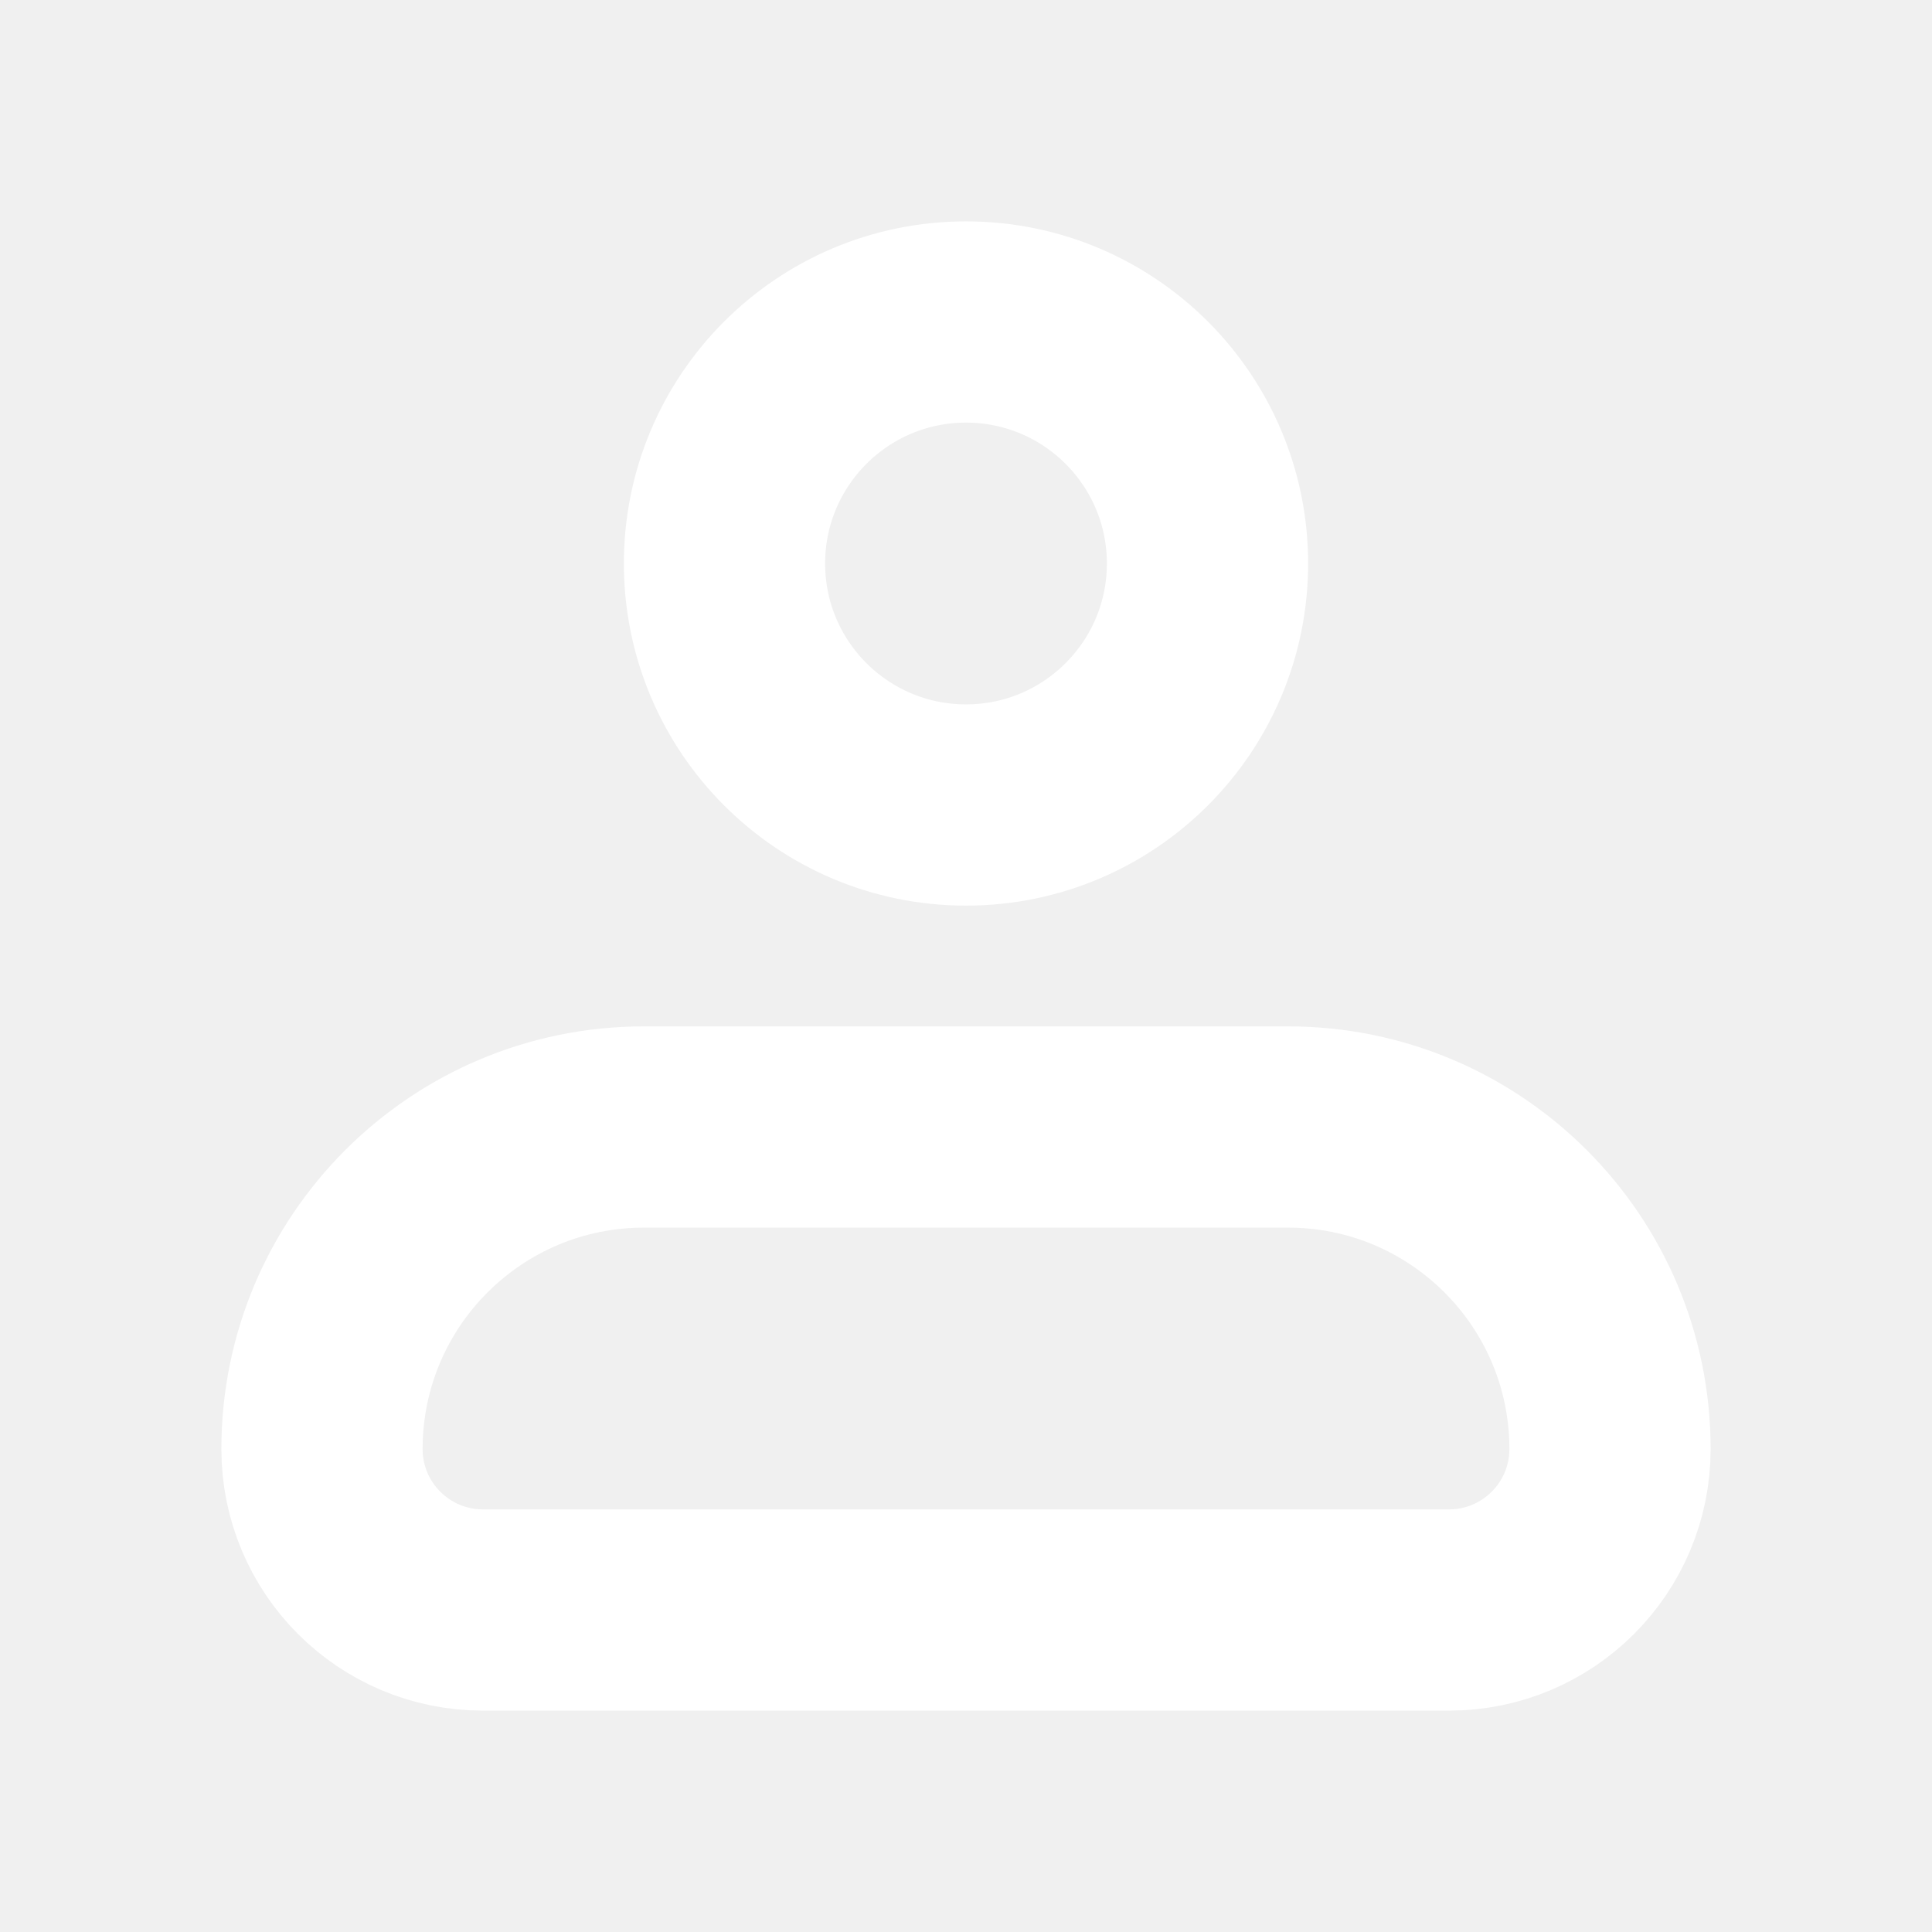
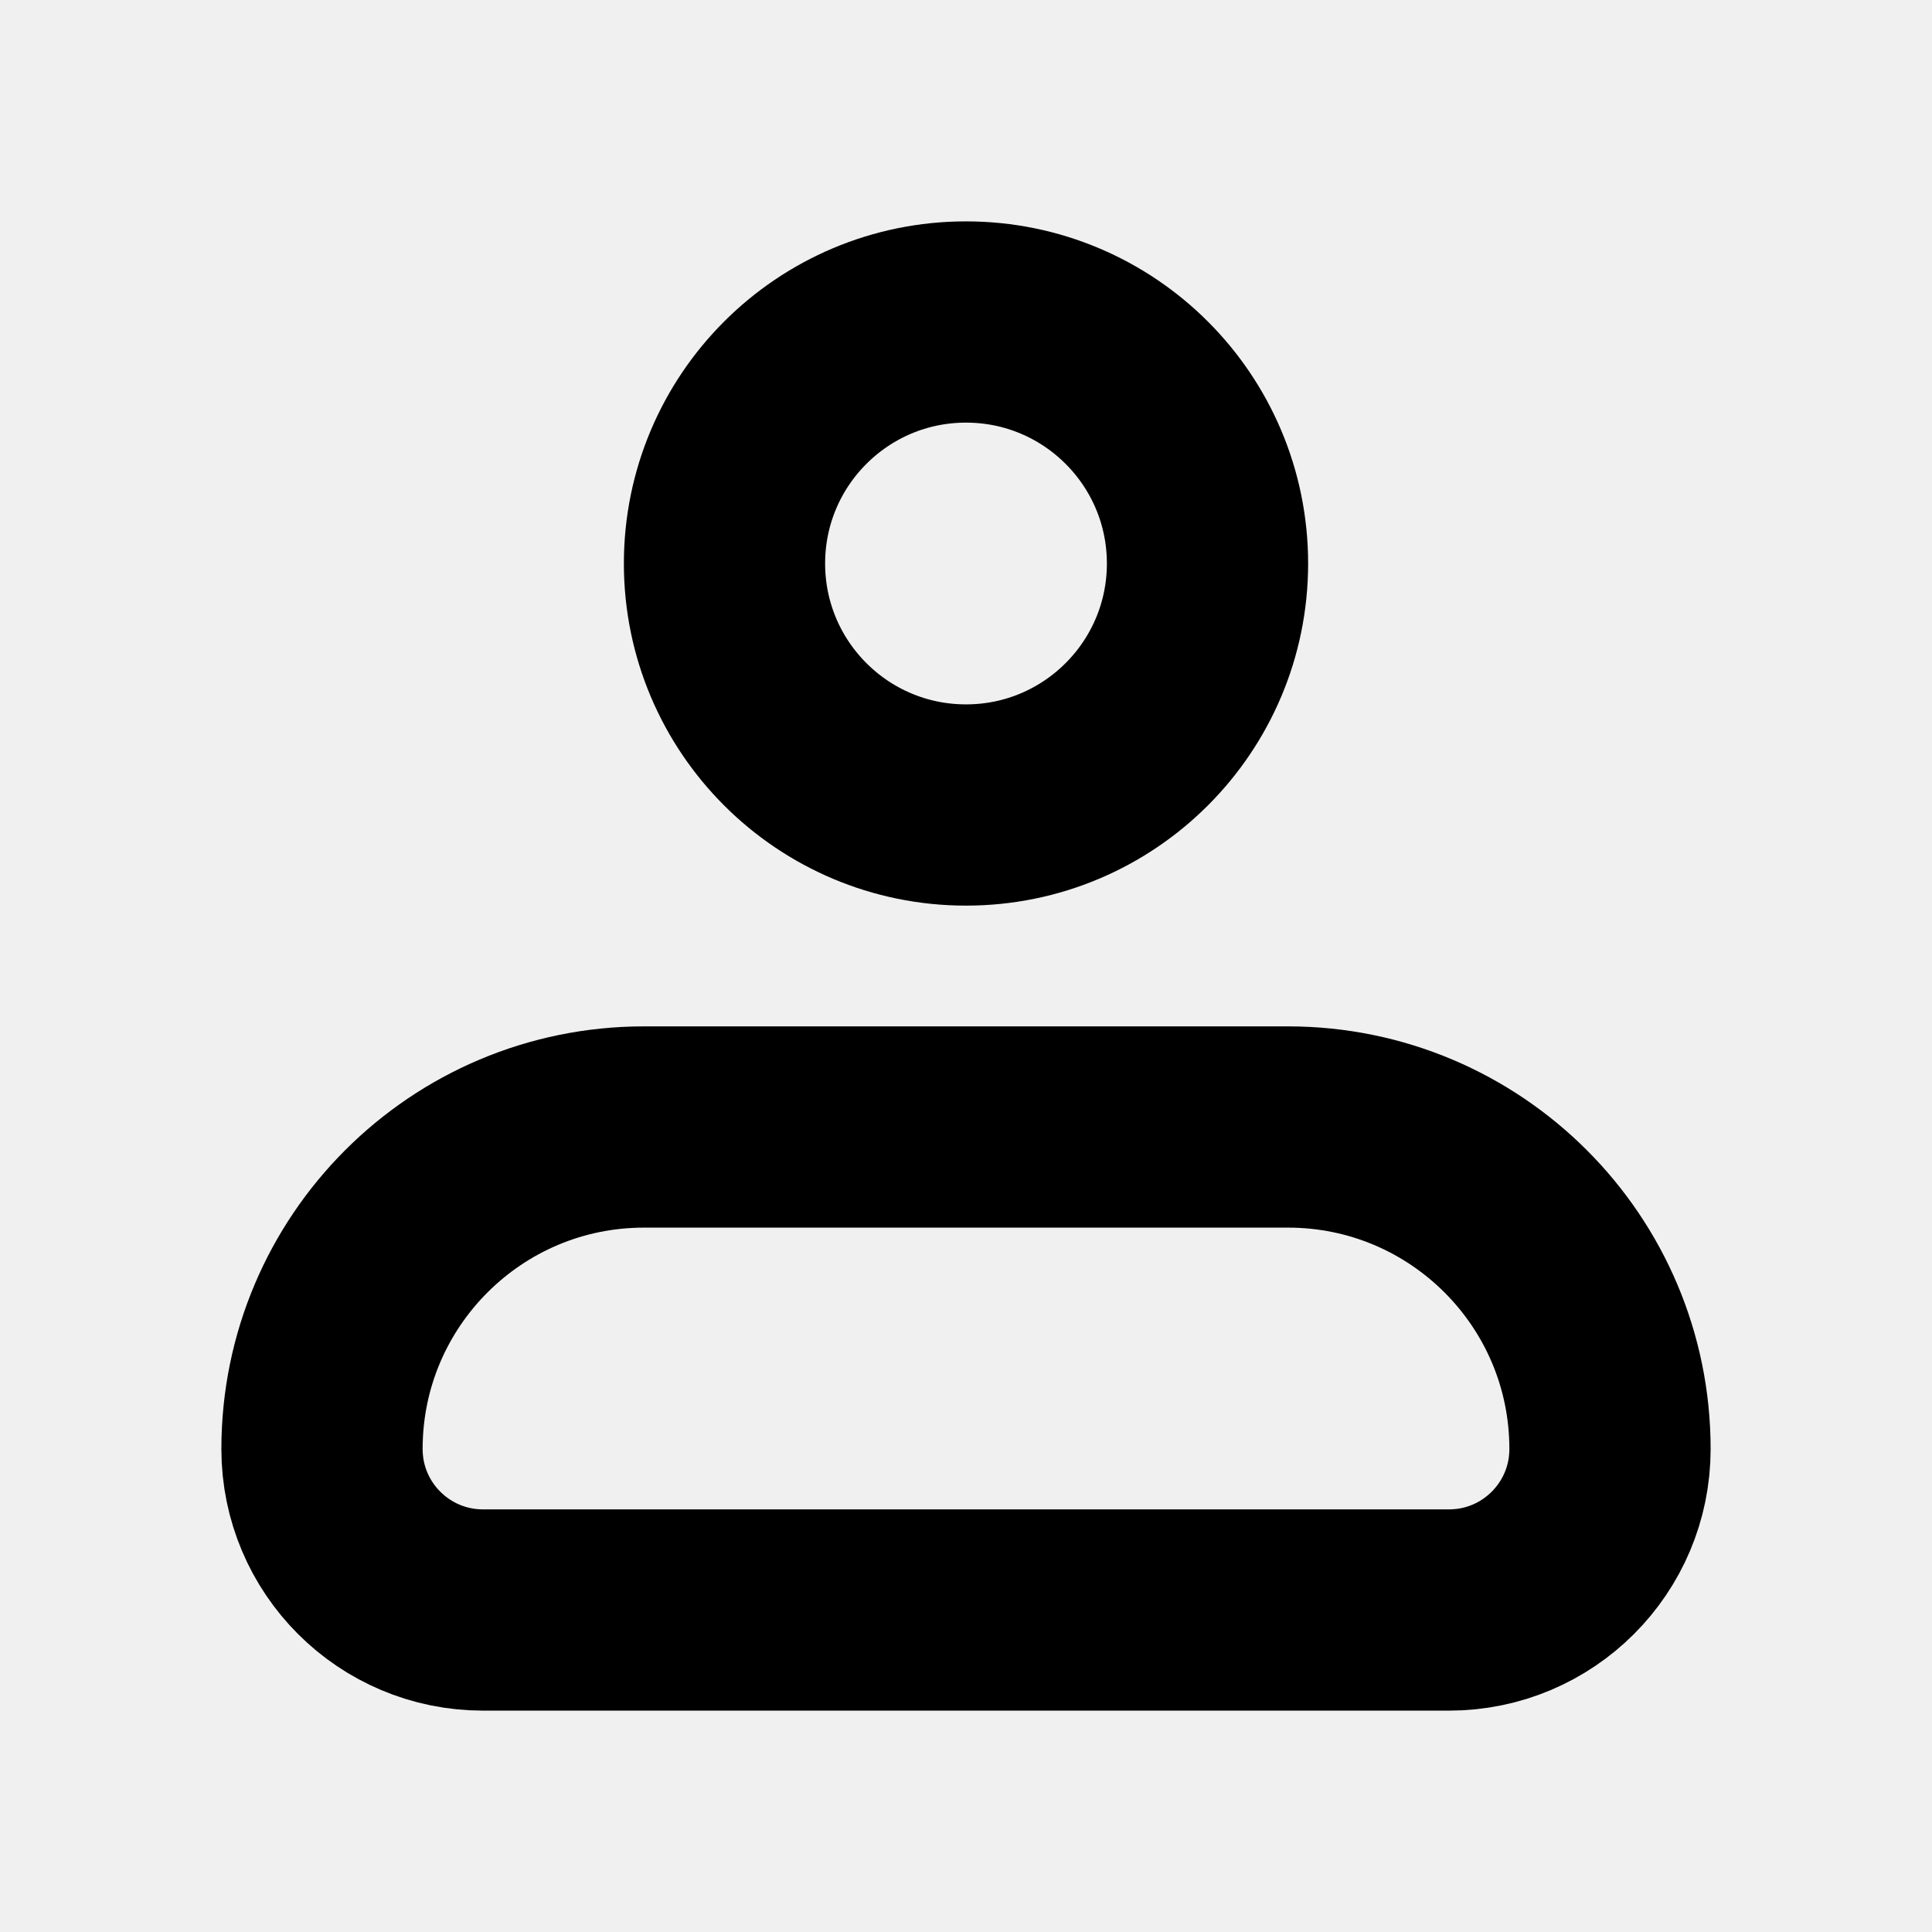
<svg xmlns="http://www.w3.org/2000/svg" width="800px" height="800px" viewBox="0 0 24 24" fill="none">
  <g clip-path="url(#clip0_429_11217)">
-     <path d="M4 18C4 15.791 5.791 14 8 14H16C18.209 14 20 15.791 20 18V18C20 19.105 19.105 20 18 20H6C4.895 20 4 19.105 4 18V18Z" stroke="#ffffff" stroke-width="2.5" stroke-linejoin="round" />
-     <circle cx="12" cy="7" r="3" stroke="#ffffff" stroke-width="2.5" />
+     <path d="M4 18C4 15.791 5.791 14 8 14H16C18.209 14 20 15.791 20 18V18C20 19.105 19.105 20 18 20H6C4.895 20 4 19.105 4 18V18Z" stroke="#000000" stroke-width="2.5" stroke-linejoin="round" />
+     <circle cx="12" cy="7" r="3" stroke="#000000 " stroke-width="2.5" />
  </g>
  <defs>
    <clipPath id="clip0_429_11217">
      <rect width="24" height="24" fill="white" />
    </clipPath>
  </defs>
</svg>
